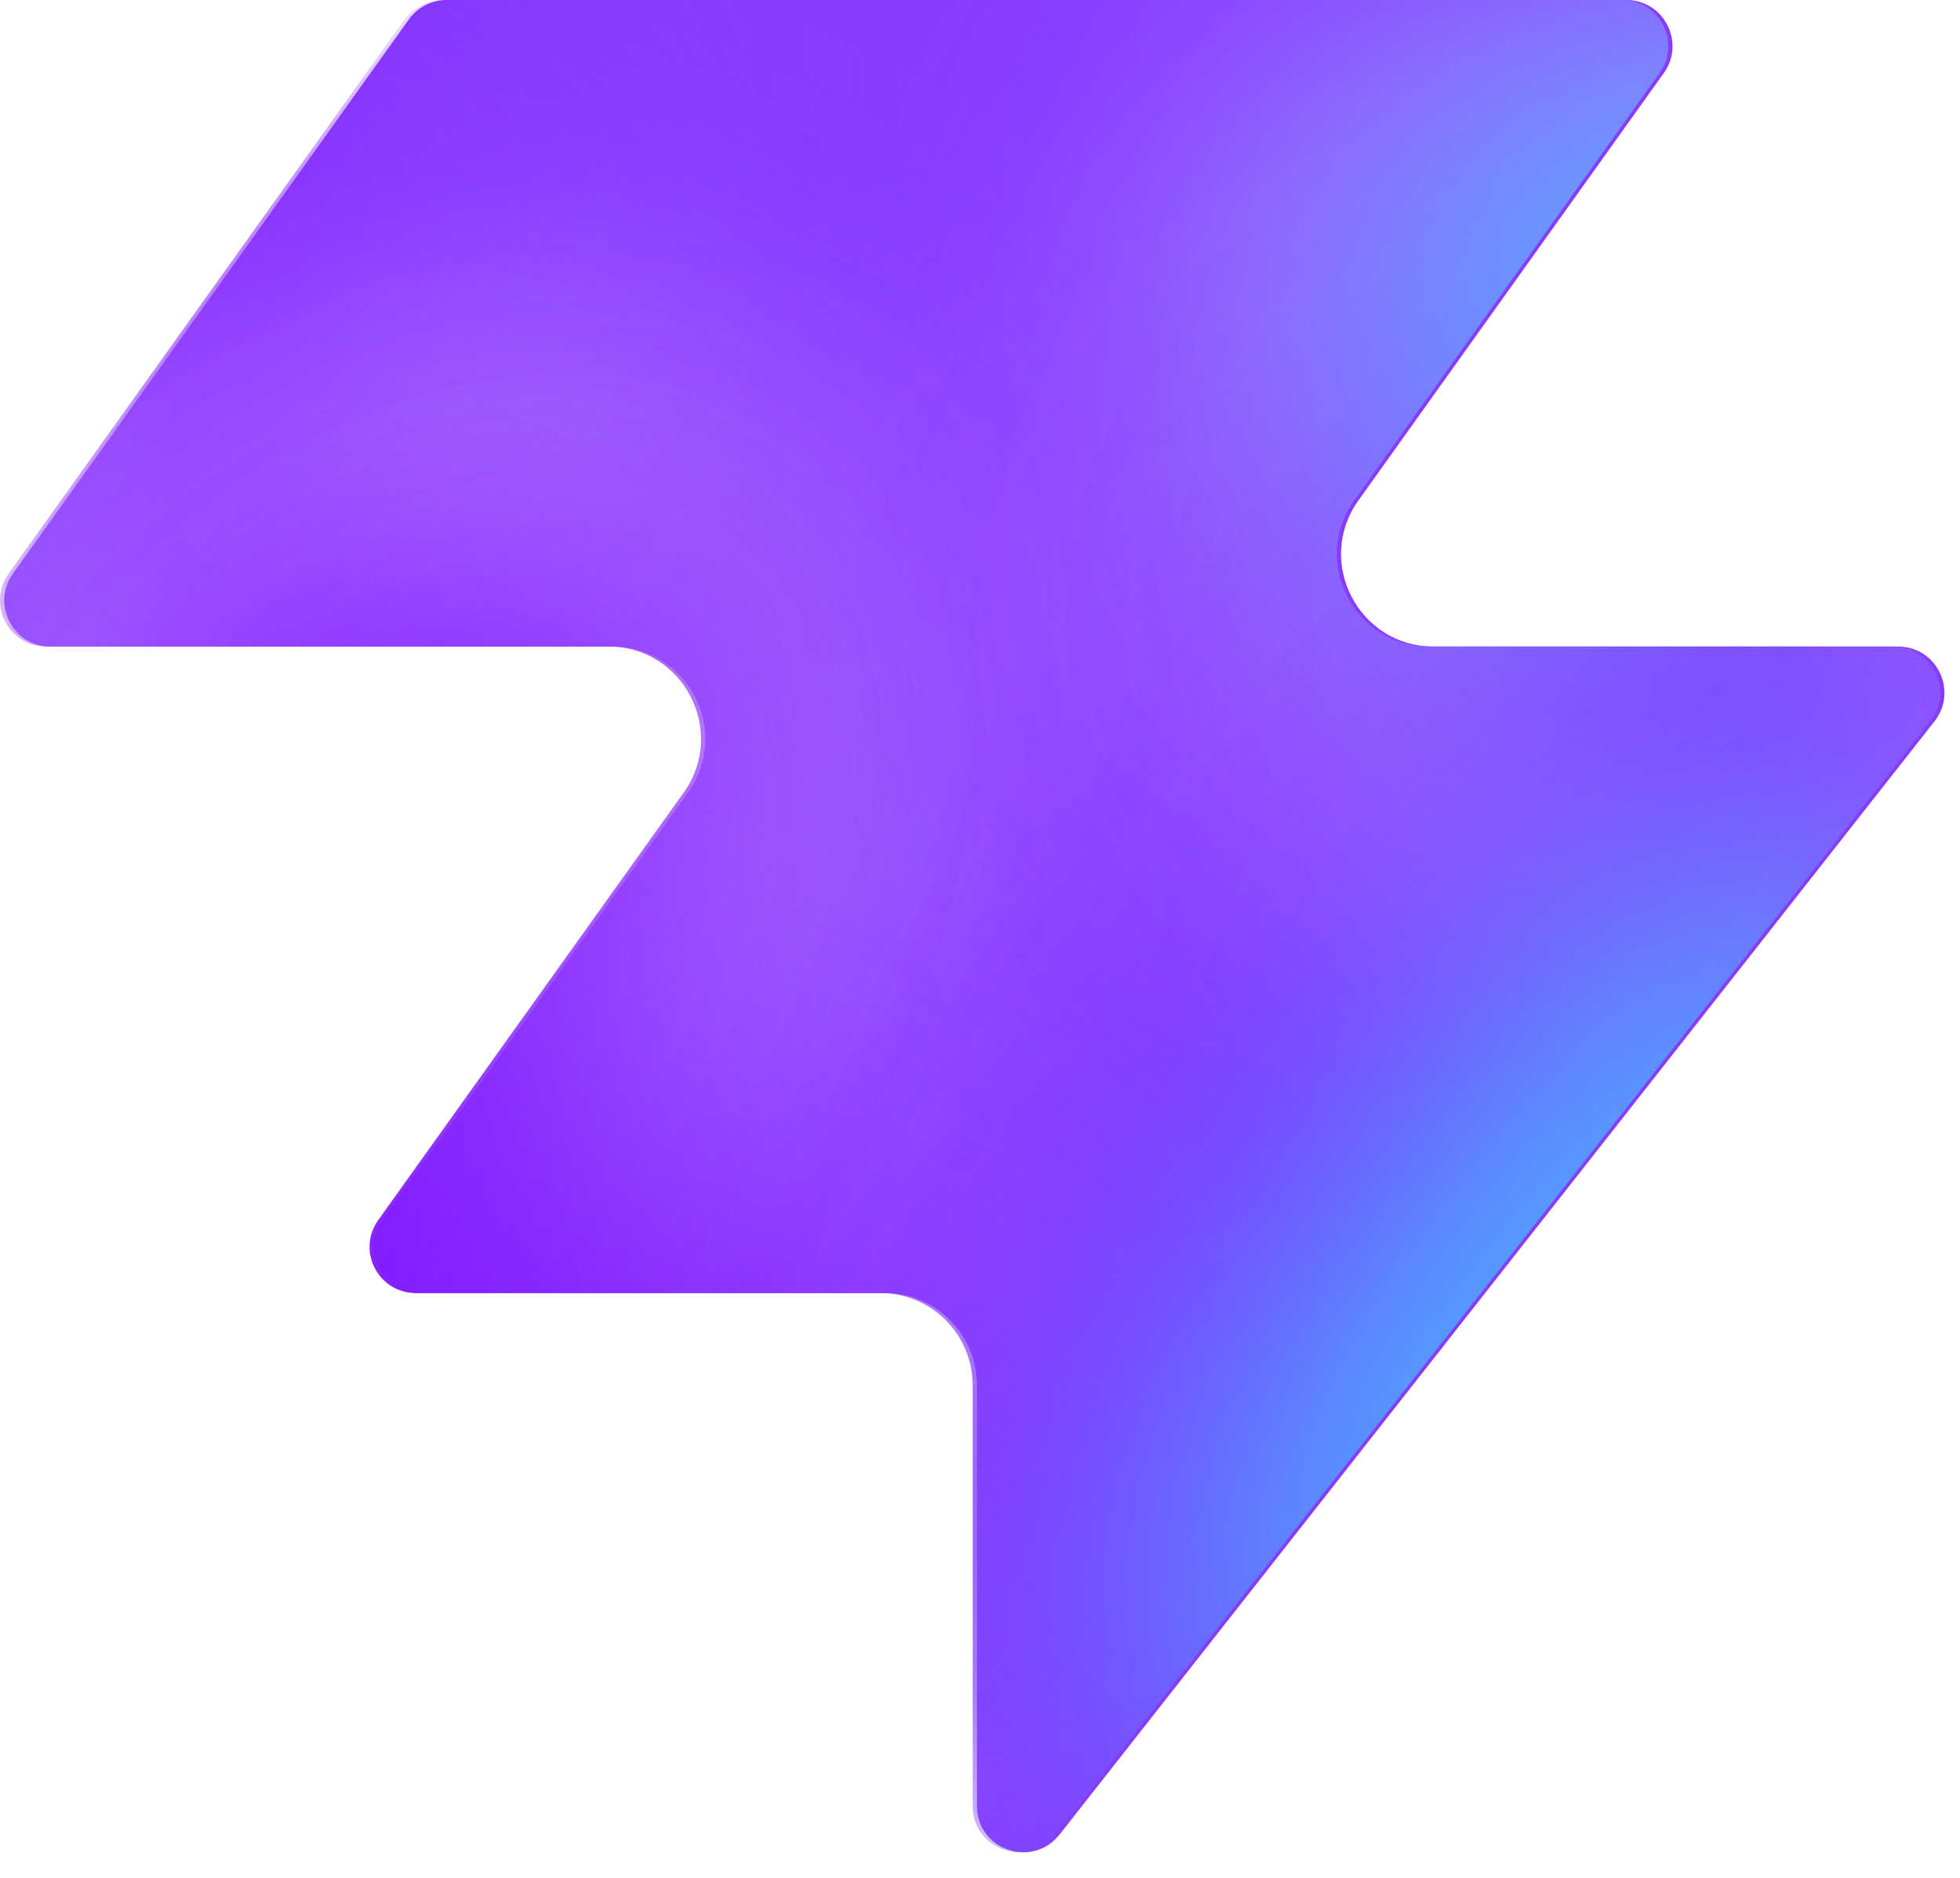
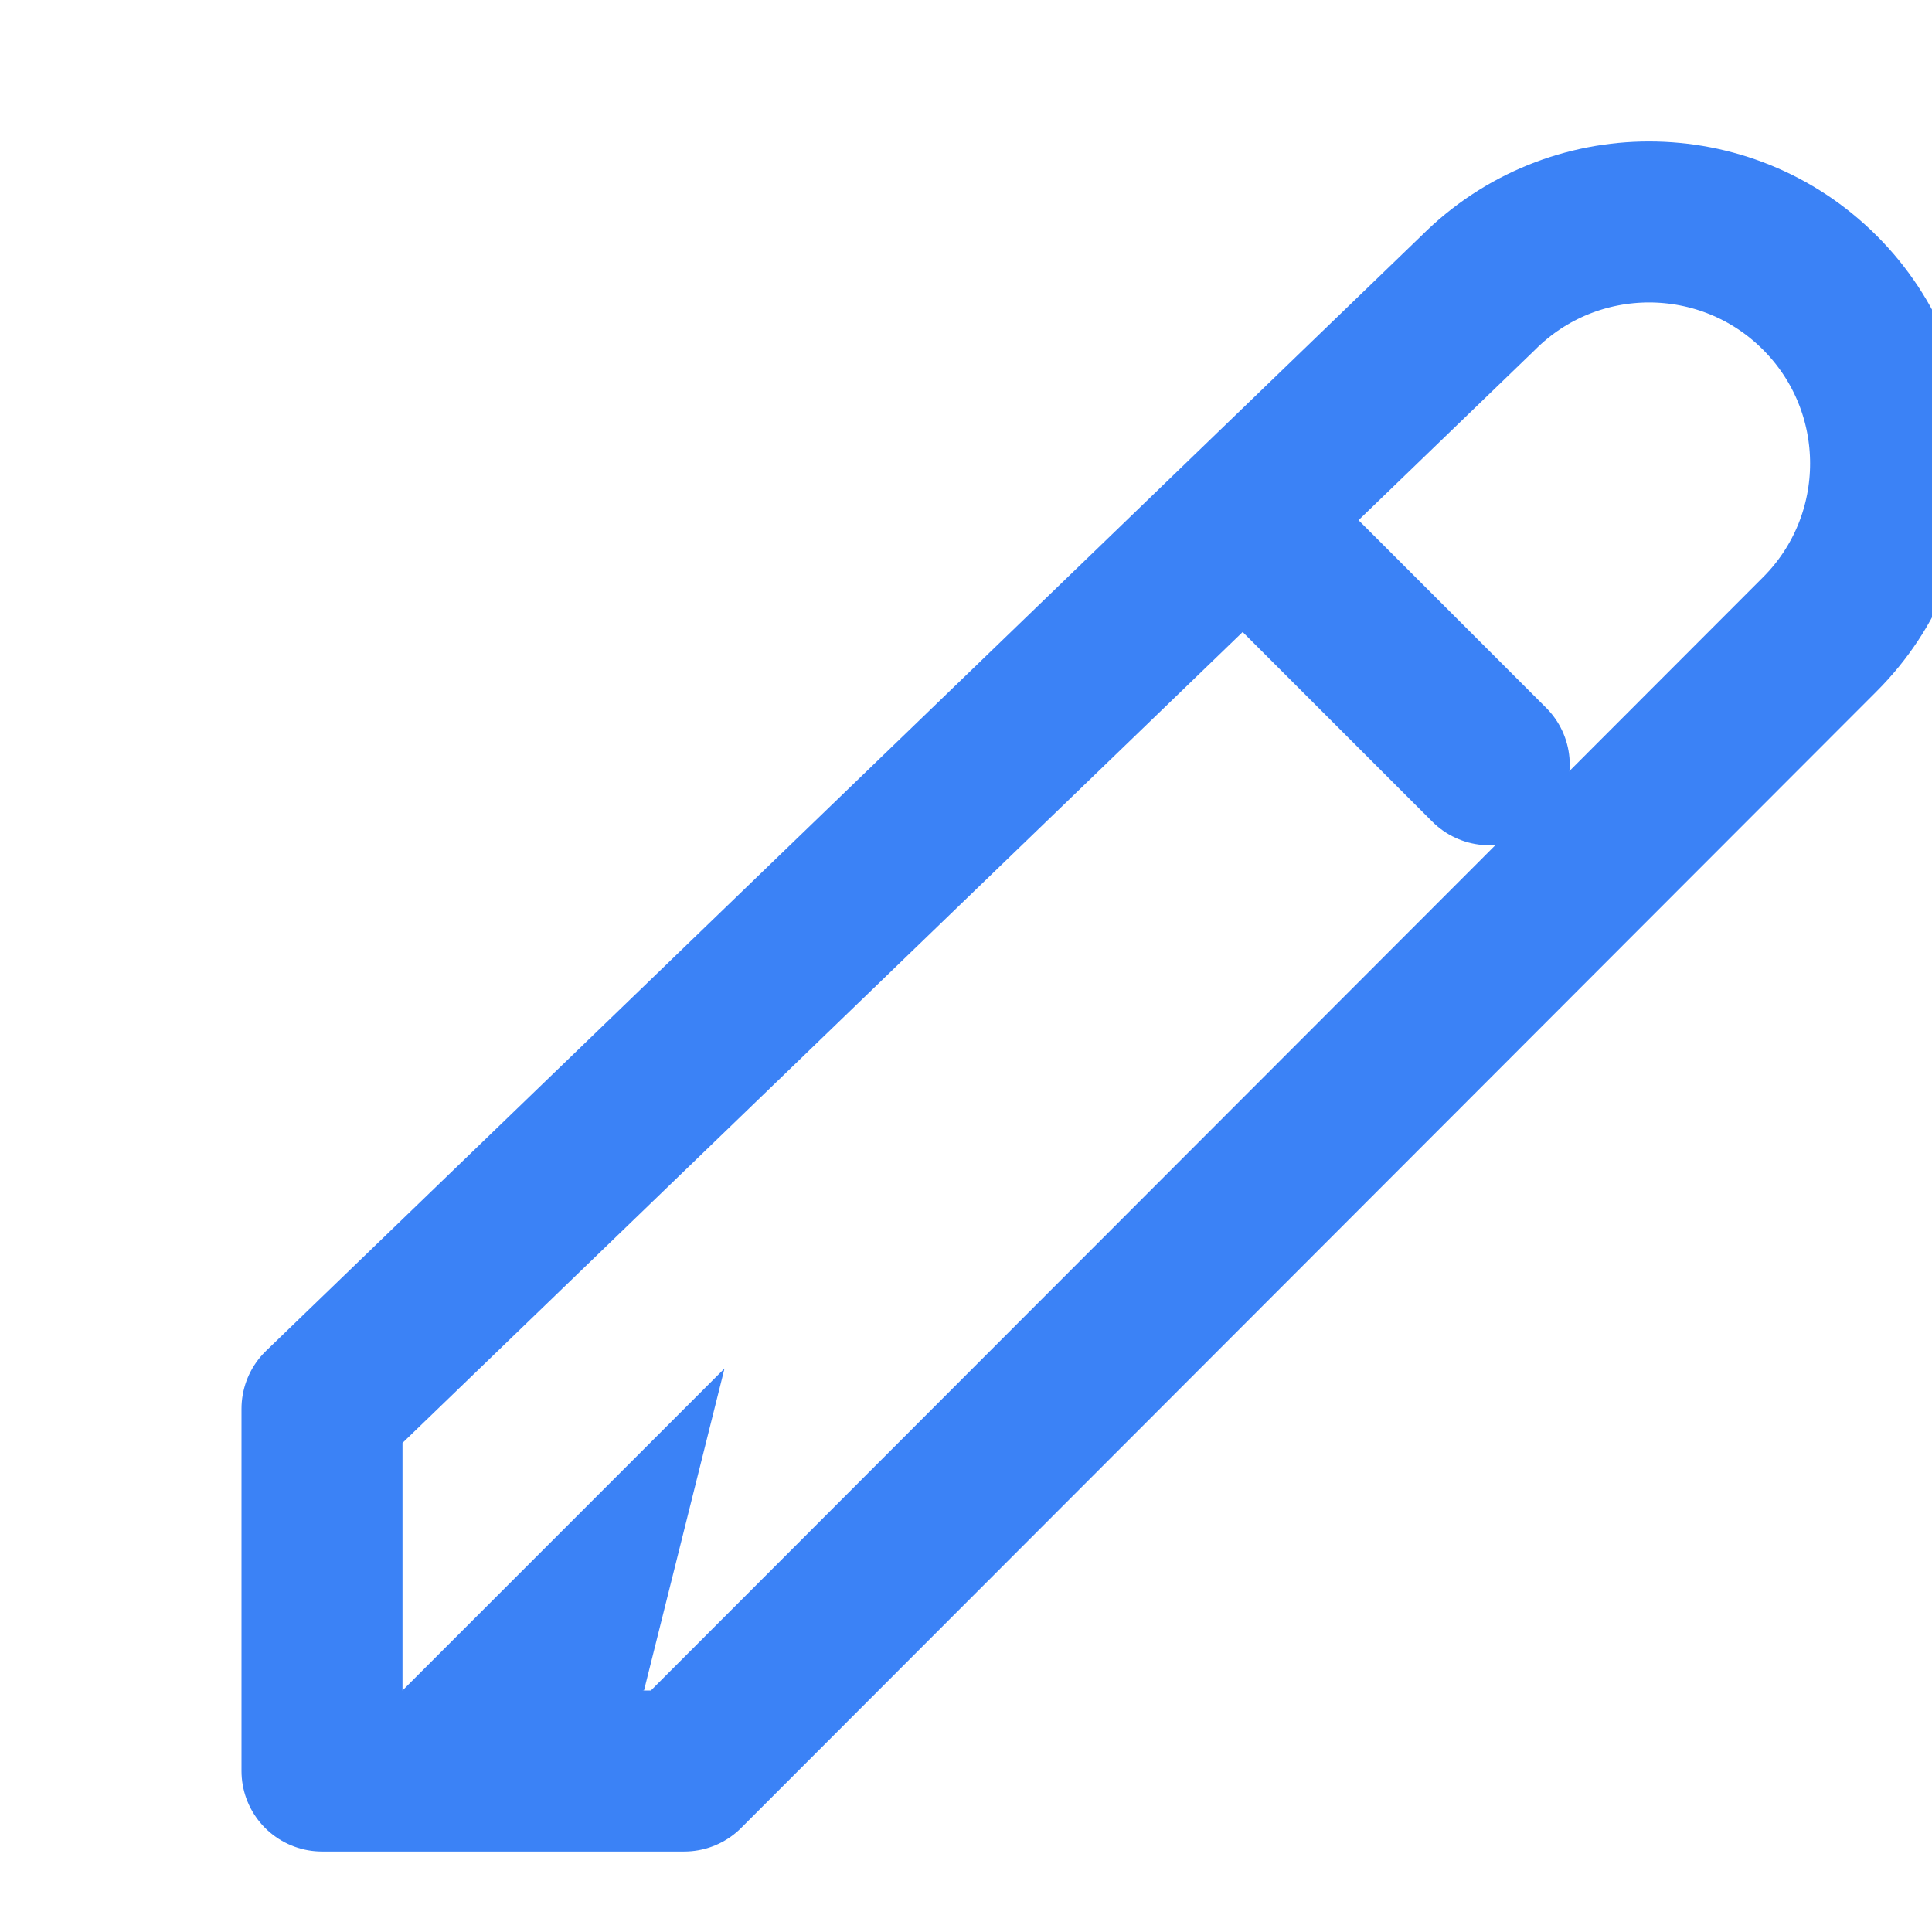
- <svg xmlns="http://www.w3.org/2000/svg" width="48" height="46" fill="none" viewBox="0 0 48 46">
-   <path fill="#863bff" d="M25.946 44.938c-.664.845-2.021.375-2.021-.698V33.937a2.26 2.26 0 0 0-2.262-2.262H10.287c-.92 0-1.456-1.04-.92-1.788l7.48-10.471c1.07-1.497 0-3.578-1.842-3.578H1.237c-.92 0-1.456-1.04-.92-1.788L10.013.474c.214-.297.556-.474.92-.474h28.894c.92 0 1.456 1.04.92 1.788l-7.48 10.471c-1.07 1.498 0 3.579 1.842 3.579h11.377c.943 0 1.473 1.088.89 1.83L25.947 44.94z" style="fill:#863bff;fill:color(display-p3 .525 .23 1);fill-opacity:1" />
-   <mask id="a" width="48" height="46" x="0" y="0" maskUnits="userSpaceOnUse" style="mask-type:alpha">
-     <path fill="#000" d="M25.842 44.938c-.664.844-2.021.375-2.021-.698V33.937a2.26 2.26 0 0 0-2.262-2.262H10.183c-.92 0-1.456-1.04-.92-1.788l7.48-10.471c1.07-1.498 0-3.579-1.842-3.579H1.133c-.92 0-1.456-1.04-.92-1.787L9.91.473c.214-.297.556-.474.92-.474h28.894c.92 0 1.456 1.04.92 1.788l-7.48 10.471c-1.07 1.498 0 3.578 1.842 3.578h11.377c.943 0 1.473 1.088.89 1.832L25.843 44.94z" style="fill:#000;fill-opacity:1" />
-   </mask>
-   <g mask="url(#a)">
-     <g filter="url(#b)">
-       <ellipse cx="5.508" cy="14.704" fill="#ede6ff" rx="5.508" ry="14.704" style="fill:#ede6ff;fill:color(display-p3 .927 .903 1);fill-opacity:1" transform="matrix(.00324 1 1 -.00324 -4.47 31.516)" />
-     </g>
-     <g filter="url(#c)">
-       <ellipse cx="10.399" cy="29.851" fill="#ede6ff" rx="10.399" ry="29.851" style="fill:#ede6ff;fill:color(display-p3 .927 .903 1);fill-opacity:1" transform="matrix(.00324 1 1 -.00324 -39.328 7.883)" />
-     </g>
-     <g filter="url(#d)">
-       <ellipse cx="5.508" cy="30.487" fill="#7e14ff" rx="5.508" ry="30.487" style="fill:#7e14ff;fill:color(display-p3 .492 .077 1);fill-opacity:1" transform="rotate(89.814 -25.913 -14.639)scale(1 -1)" />
-     </g>
-     <g filter="url(#e)">
-       <ellipse cx="5.508" cy="30.599" fill="#7e14ff" rx="5.508" ry="30.599" style="fill:#7e14ff;fill:color(display-p3 .492 .077 1);fill-opacity:1" transform="rotate(89.814 -32.644 -3.334)scale(1 -1)" />
-     </g>
-     <g filter="url(#f)">
-       <ellipse cx="5.508" cy="30.599" fill="#7e14ff" rx="5.508" ry="30.599" style="fill:#7e14ff;fill:color(display-p3 .492 .077 1);fill-opacity:1" transform="matrix(.00324 1 1 -.00324 -34.34 30.47)" />
-     </g>
-     <g filter="url(#g)">
-       <ellipse cx="14.072" cy="22.078" fill="#ede6ff" rx="14.072" ry="22.078" style="fill:#ede6ff;fill:color(display-p3 .927 .903 1);fill-opacity:1" transform="rotate(93.35 24.506 48.493)scale(-1 1)" />
-     </g>
-     <g filter="url(#h)">
-       <ellipse cx="3.47" cy="21.501" fill="#7e14ff" rx="3.47" ry="21.501" style="fill:#7e14ff;fill:color(display-p3 .492 .077 1);fill-opacity:1" transform="rotate(89.009 28.708 47.59)scale(-1 1)" />
-     </g>
-     <g filter="url(#i)">
-       <ellipse cx="3.47" cy="21.501" fill="#7e14ff" rx="3.47" ry="21.501" style="fill:#7e14ff;fill:color(display-p3 .492 .077 1);fill-opacity:1" transform="rotate(89.009 28.708 47.59)scale(-1 1)" />
-     </g>
-     <g filter="url(#j)">
-       <ellipse cx=".387" cy="8.972" fill="#7e14ff" rx="4.407" ry="29.108" style="fill:#7e14ff;fill:color(display-p3 .492 .077 1);fill-opacity:1" transform="rotate(39.51 .387 8.972)" />
-     </g>
-     <g filter="url(#k)">
-       <ellipse cx="47.523" cy="-6.092" fill="#7e14ff" rx="4.407" ry="29.108" style="fill:#7e14ff;fill:color(display-p3 .492 .077 1);fill-opacity:1" transform="rotate(37.892 47.523 -6.092)" />
-     </g>
-     <g filter="url(#l)">
-       <ellipse cx="41.412" cy="6.333" fill="#47bfff" rx="5.971" ry="9.665" style="fill:#47bfff;fill:color(display-p3 .28 .748 1);fill-opacity:1" transform="rotate(37.892 41.412 6.333)" />
-     </g>
-     <g filter="url(#m)">
-       <ellipse cx="-1.879" cy="38.332" fill="#7e14ff" rx="4.407" ry="29.108" style="fill:#7e14ff;fill:color(display-p3 .492 .077 1);fill-opacity:1" transform="rotate(37.892 -1.88 38.332)" />
-     </g>
-     <g filter="url(#n)">
-       <ellipse cx="-1.879" cy="38.332" fill="#7e14ff" rx="4.407" ry="29.108" style="fill:#7e14ff;fill:color(display-p3 .492 .077 1);fill-opacity:1" transform="rotate(37.892 -1.88 38.332)" />
-     </g>
-     <g filter="url(#o)">
-       <ellipse cx="35.651" cy="29.907" fill="#7e14ff" rx="4.407" ry="29.108" style="fill:#7e14ff;fill:color(display-p3 .492 .077 1);fill-opacity:1" transform="rotate(37.892 35.651 29.907)" />
-     </g>
-     <g filter="url(#p)">
-       <ellipse cx="38.418" cy="32.4" fill="#47bfff" rx="5.971" ry="15.297" style="fill:#47bfff;fill:color(display-p3 .28 .748 1);fill-opacity:1" transform="rotate(37.892 38.418 32.4)" />
-     </g>
-   </g>
-   <defs>
-     <filter id="b" width="60.045" height="41.654" x="-19.77" y="16.149" color-interpolation-filters="sRGB" filterUnits="userSpaceOnUse">
-       <feFlood flood-opacity="0" result="BackgroundImageFix" />
-       <feBlend in="SourceGraphic" in2="BackgroundImageFix" result="shape" />
-       <feGaussianBlur result="effect1_foregroundBlur_2002_17158" stdDeviation="7.659" />
-     </filter>
-     <filter id="c" width="90.34" height="51.437" x="-54.613" y="-7.533" color-interpolation-filters="sRGB" filterUnits="userSpaceOnUse">
-       <feFlood flood-opacity="0" result="BackgroundImageFix" />
-       <feBlend in="SourceGraphic" in2="BackgroundImageFix" result="shape" />
-       <feGaussianBlur result="effect1_foregroundBlur_2002_17158" stdDeviation="7.659" />
-     </filter>
-     <filter id="d" width="79.355" height="29.4" x="-49.64" y="2.03" color-interpolation-filters="sRGB" filterUnits="userSpaceOnUse">
-       <feFlood flood-opacity="0" result="BackgroundImageFix" />
-       <feBlend in="SourceGraphic" in2="BackgroundImageFix" result="shape" />
-       <feGaussianBlur result="effect1_foregroundBlur_2002_17158" stdDeviation="4.596" />
-     </filter>
-     <filter id="e" width="79.579" height="29.4" x="-45.045" y="20.029" color-interpolation-filters="sRGB" filterUnits="userSpaceOnUse">
-       <feFlood flood-opacity="0" result="BackgroundImageFix" />
-       <feBlend in="SourceGraphic" in2="BackgroundImageFix" result="shape" />
-       <feGaussianBlur result="effect1_foregroundBlur_2002_17158" stdDeviation="4.596" />
-     </filter>
-     <filter id="f" width="79.579" height="29.4" x="-43.513" y="21.178" color-interpolation-filters="sRGB" filterUnits="userSpaceOnUse">
-       <feFlood flood-opacity="0" result="BackgroundImageFix" />
-       <feBlend in="SourceGraphic" in2="BackgroundImageFix" result="shape" />
-       <feGaussianBlur result="effect1_foregroundBlur_2002_17158" stdDeviation="4.596" />
-     </filter>
-     <filter id="g" width="74.749" height="58.852" x="15.756" y="-17.901" color-interpolation-filters="sRGB" filterUnits="userSpaceOnUse">
-       <feFlood flood-opacity="0" result="BackgroundImageFix" />
-       <feBlend in="SourceGraphic" in2="BackgroundImageFix" result="shape" />
-       <feGaussianBlur result="effect1_foregroundBlur_2002_17158" stdDeviation="7.659" />
-     </filter>
-     <filter id="h" width="61.377" height="25.362" x="23.548" y="2.284" color-interpolation-filters="sRGB" filterUnits="userSpaceOnUse">
-       <feFlood flood-opacity="0" result="BackgroundImageFix" />
-       <feBlend in="SourceGraphic" in2="BackgroundImageFix" result="shape" />
-       <feGaussianBlur result="effect1_foregroundBlur_2002_17158" stdDeviation="4.596" />
-     </filter>
-     <filter id="i" width="61.377" height="25.362" x="23.548" y="2.284" color-interpolation-filters="sRGB" filterUnits="userSpaceOnUse">
-       <feFlood flood-opacity="0" result="BackgroundImageFix" />
-       <feBlend in="SourceGraphic" in2="BackgroundImageFix" result="shape" />
-       <feGaussianBlur result="effect1_foregroundBlur_2002_17158" stdDeviation="4.596" />
-     </filter>
-     <filter id="j" width="56.045" height="63.649" x="-27.636" y="-22.853" color-interpolation-filters="sRGB" filterUnits="userSpaceOnUse">
-       <feFlood flood-opacity="0" result="BackgroundImageFix" />
-       <feBlend in="SourceGraphic" in2="BackgroundImageFix" result="shape" />
-       <feGaussianBlur result="effect1_foregroundBlur_2002_17158" stdDeviation="4.596" />
-     </filter>
-     <filter id="k" width="54.814" height="64.646" x="20.116" y="-38.415" color-interpolation-filters="sRGB" filterUnits="userSpaceOnUse">
-       <feFlood flood-opacity="0" result="BackgroundImageFix" />
-       <feBlend in="SourceGraphic" in2="BackgroundImageFix" result="shape" />
-       <feGaussianBlur result="effect1_foregroundBlur_2002_17158" stdDeviation="4.596" />
-     </filter>
-     <filter id="l" width="33.541" height="35.313" x="24.641" y="-11.323" color-interpolation-filters="sRGB" filterUnits="userSpaceOnUse">
-       <feFlood flood-opacity="0" result="BackgroundImageFix" />
-       <feBlend in="SourceGraphic" in2="BackgroundImageFix" result="shape" />
-       <feGaussianBlur result="effect1_foregroundBlur_2002_17158" stdDeviation="4.596" />
-     </filter>
-     <filter id="m" width="54.814" height="64.646" x="-29.286" y="6.009" color-interpolation-filters="sRGB" filterUnits="userSpaceOnUse">
-       <feFlood flood-opacity="0" result="BackgroundImageFix" />
-       <feBlend in="SourceGraphic" in2="BackgroundImageFix" result="shape" />
-       <feGaussianBlur result="effect1_foregroundBlur_2002_17158" stdDeviation="4.596" />
-     </filter>
-     <filter id="n" width="54.814" height="64.646" x="-29.286" y="6.009" color-interpolation-filters="sRGB" filterUnits="userSpaceOnUse">
-       <feFlood flood-opacity="0" result="BackgroundImageFix" />
-       <feBlend in="SourceGraphic" in2="BackgroundImageFix" result="shape" />
-       <feGaussianBlur result="effect1_foregroundBlur_2002_17158" stdDeviation="4.596" />
-     </filter>
-     <filter id="o" width="54.814" height="64.646" x="8.244" y="-2.416" color-interpolation-filters="sRGB" filterUnits="userSpaceOnUse">
-       <feFlood flood-opacity="0" result="BackgroundImageFix" />
-       <feBlend in="SourceGraphic" in2="BackgroundImageFix" result="shape" />
-       <feGaussianBlur result="effect1_foregroundBlur_2002_17158" stdDeviation="4.596" />
-     </filter>
-     <filter id="p" width="39.409" height="43.623" x="18.713" y="10.588" color-interpolation-filters="sRGB" filterUnits="userSpaceOnUse">
-       <feFlood flood-opacity="0" result="BackgroundImageFix" />
-       <feBlend in="SourceGraphic" in2="BackgroundImageFix" result="shape" />
-       <feGaussianBlur result="effect1_foregroundBlur_2002_17158" stdDeviation="4.596" />
-     </filter>
-   </defs>
+ <svg xmlns="http://www.w3.org/2000/svg" width="32" height="32" viewBox="0 0 24 24" fill="none">
+   <path d="M18.364 3.636a3 3 0 0 1 4.243 4.243L8.5 22H4v-4.5L18.364 3.636z" stroke="#3b82f6" stroke-width="2" stroke-linecap="round" stroke-linejoin="round" />
+   <path d="M15.5 6.5l3 3" stroke="#3b82f6" stroke-width="2" stroke-linecap="round" stroke-linejoin="round" />
+   <path d="M4 22l4-1 1-4L4 22z" fill="#3b82f6" />
</svg>
